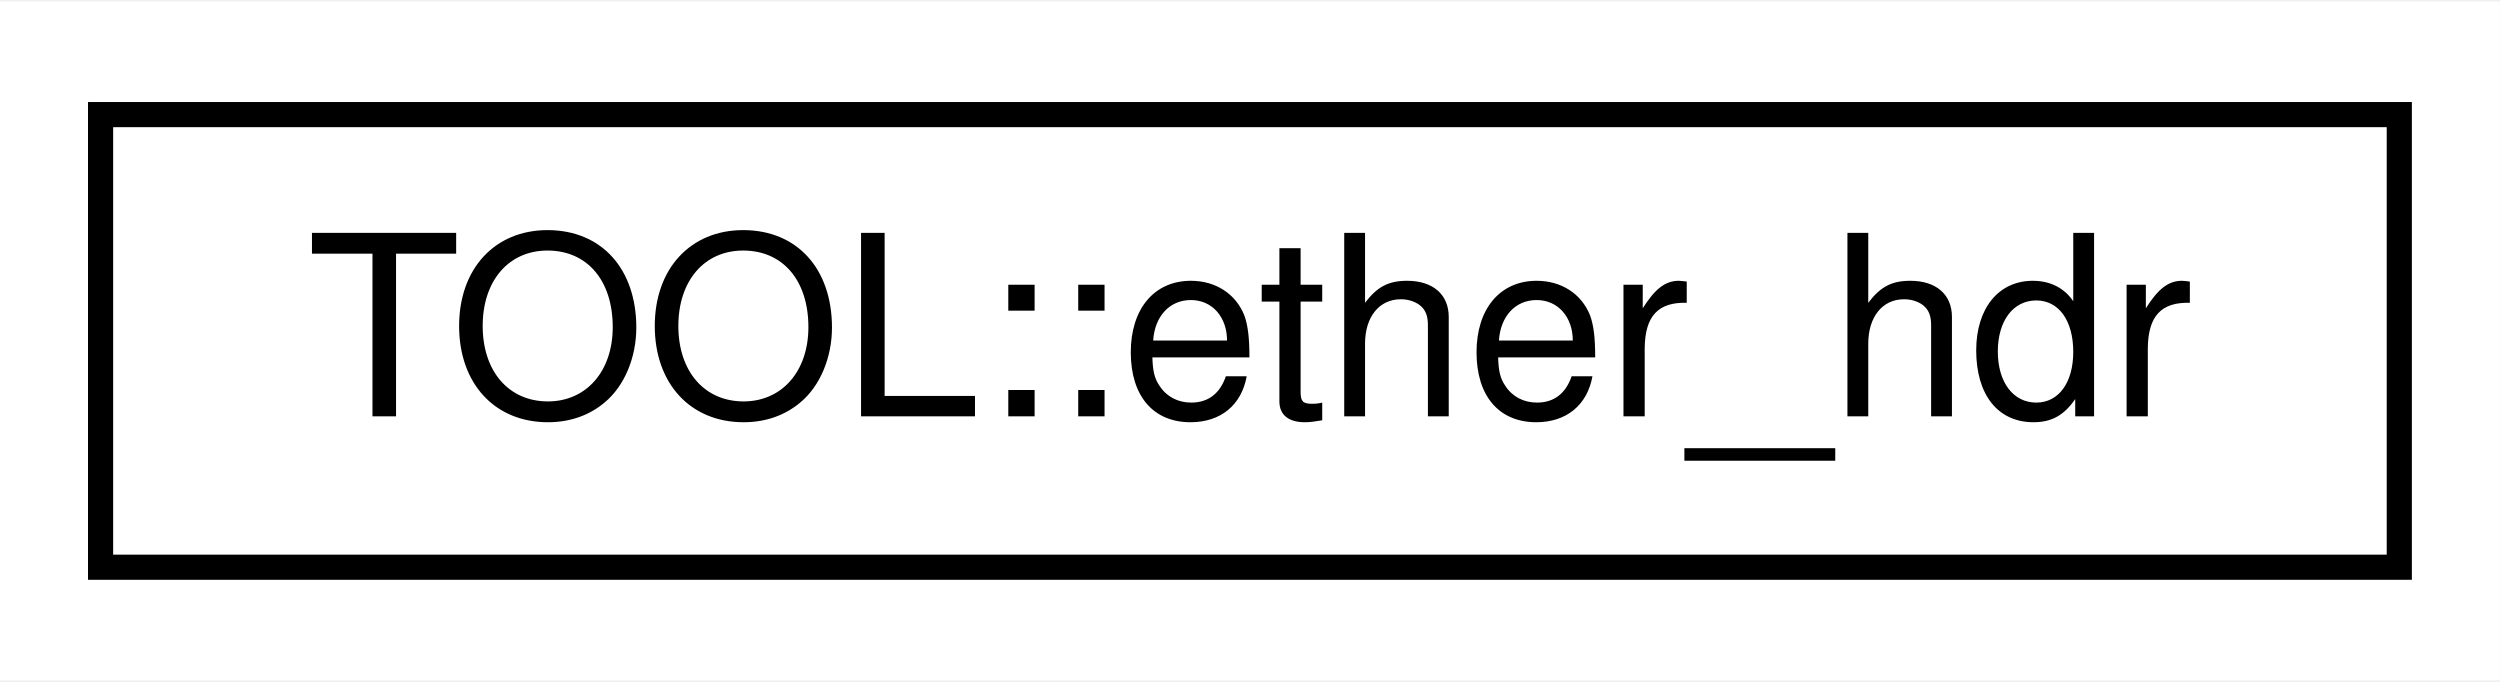
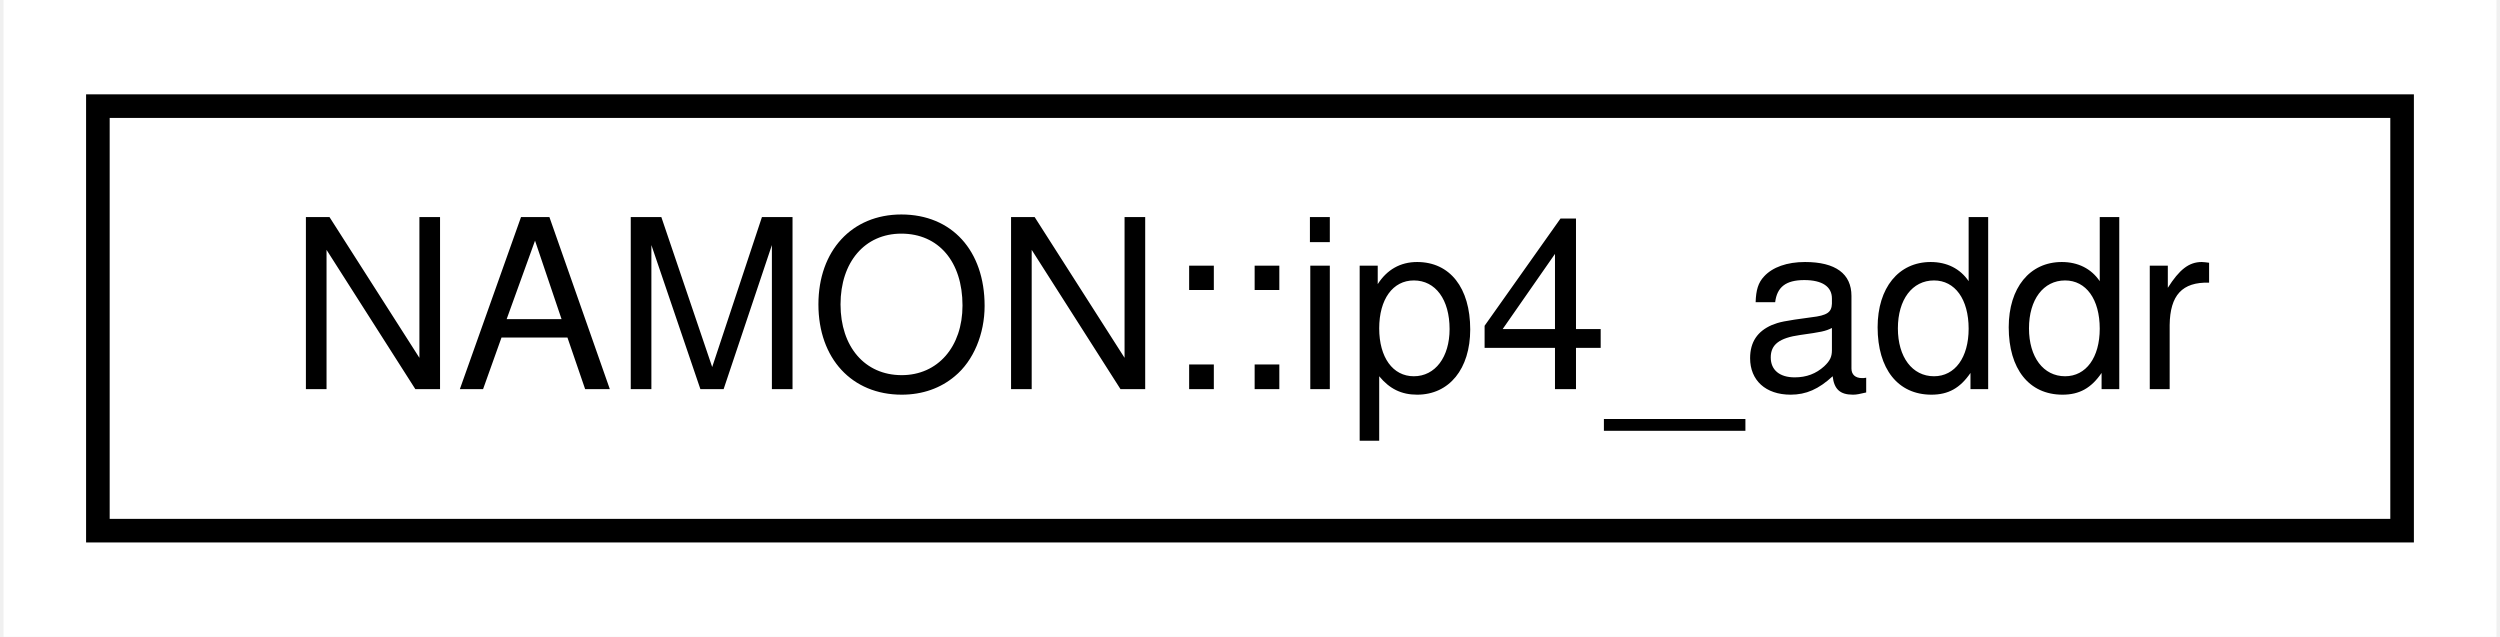
- <svg xmlns="http://www.w3.org/2000/svg" xmlns:xlink="http://www.w3.org/1999/xlink" width="99pt" height="27pt" viewBox="0.00 0.00 99.42 27.00">
+ <svg xmlns="http://www.w3.org/2000/svg" xmlns:xlink="http://www.w3.org/1999/xlink" width="106pt" height="27pt" viewBox="0.00 0.00 105.70 27.00">
  <g id="graph0" class="graph" transform="scale(1 1) rotate(0) translate(4 23)">
-     <polygon fill="#ffffff" stroke="transparent" points="-4,4 -4,-23 95.415,-23 95.415,4 -4,4" />
+     <polygon fill="#ffffff" stroke="transparent" points="-4,4 -4,-23 101.699,-23 101.699,4 -4,4" />
    <g id="node1" class="node">
      <g id="a_node1">
-         <a xlink:href="struct_t_o_o_l_1_1ether__hdr.xhtml" target="_top" xlink:title="Ethernet header structure. ">
-           <polygon fill="#ffffff" stroke="#000000" points="0,-.5 0,-18.5 91.415,-18.5 91.415,-.5 0,-.5" />
-           <text text-anchor="middle" x="45.708" y="-6.5" font-family="Helvetica,sans-Serif" font-size="10.00" fill="#000000">TOOL::ether_hdr</text>
+         <a xlink:href="struct_n_a_m_o_n_1_1ip4__addr.xhtml" target="_top" xlink:title="IPv4 address. ">
+           <polygon fill="#ffffff" stroke="#000000" points="0,-.5 0,-18.5 97.699,-18.5 97.699,-.5 0,-.5" />
+           <text text-anchor="middle" x="48.85" y="-6.5" font-family="Helvetica,sans-Serif" font-size="10.00" fill="#000000">NAMON::ip4_addr</text>
        </a>
      </g>
    </g>
  </g>
</svg>
